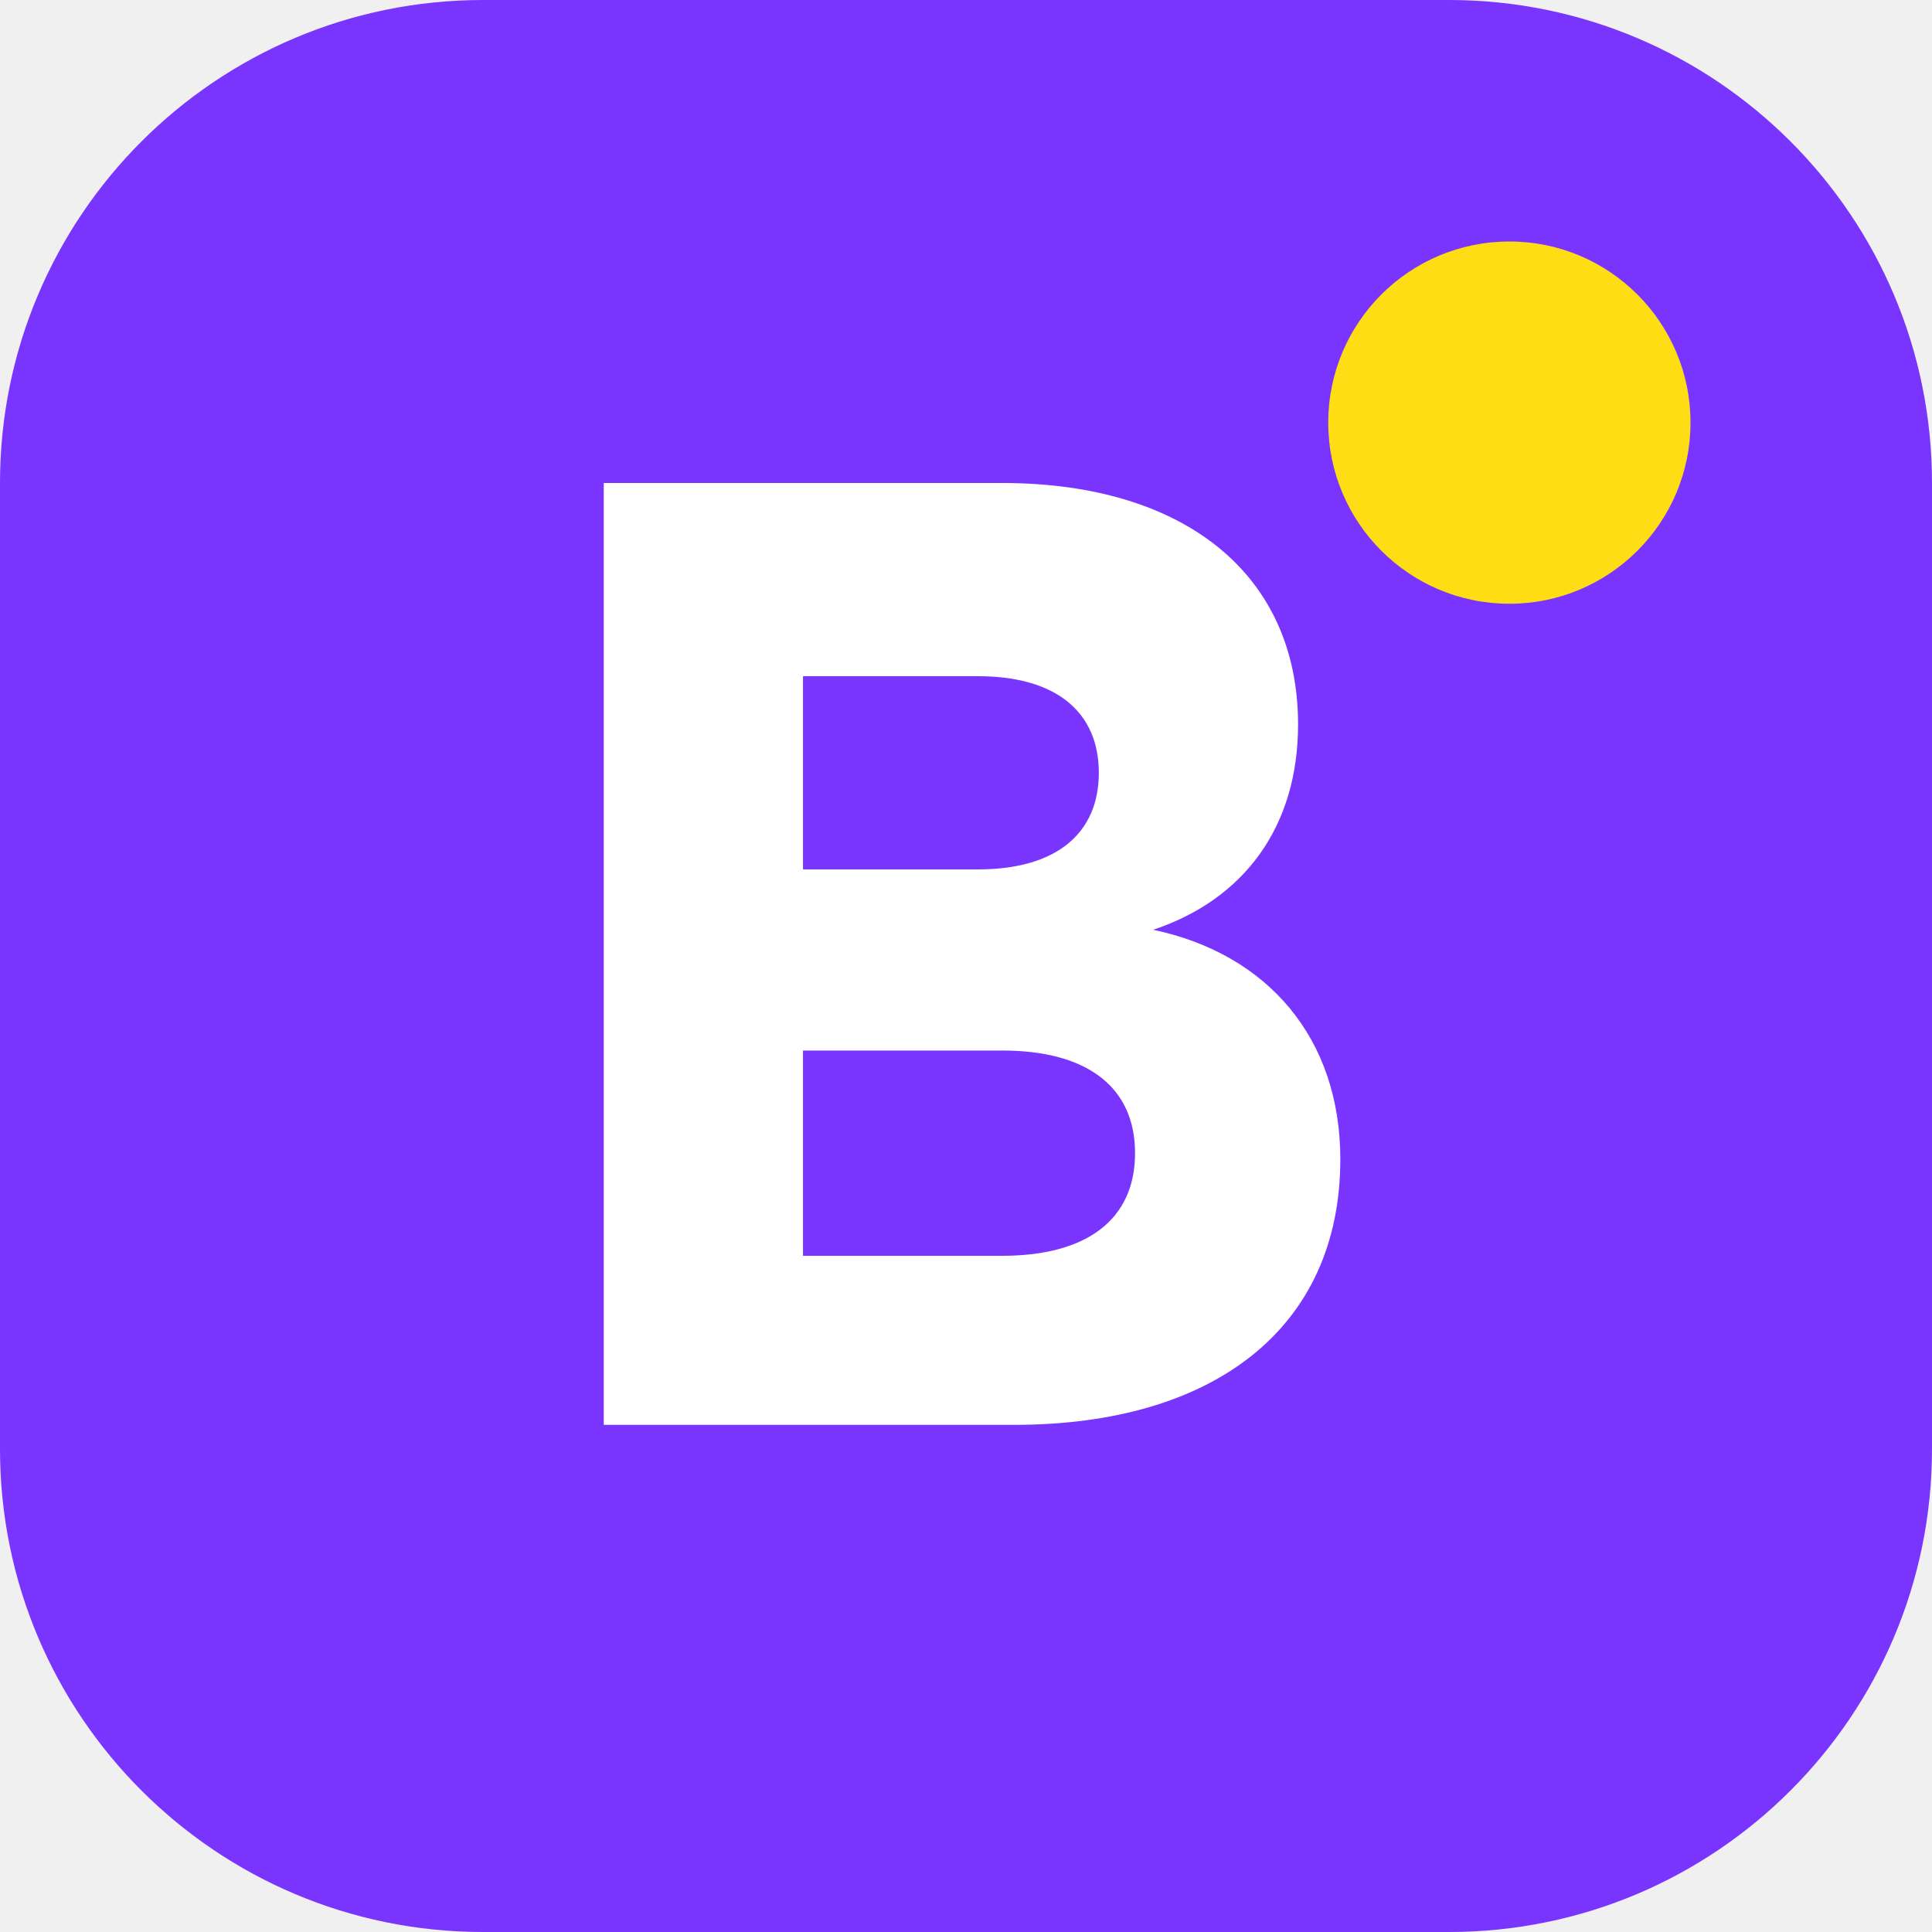
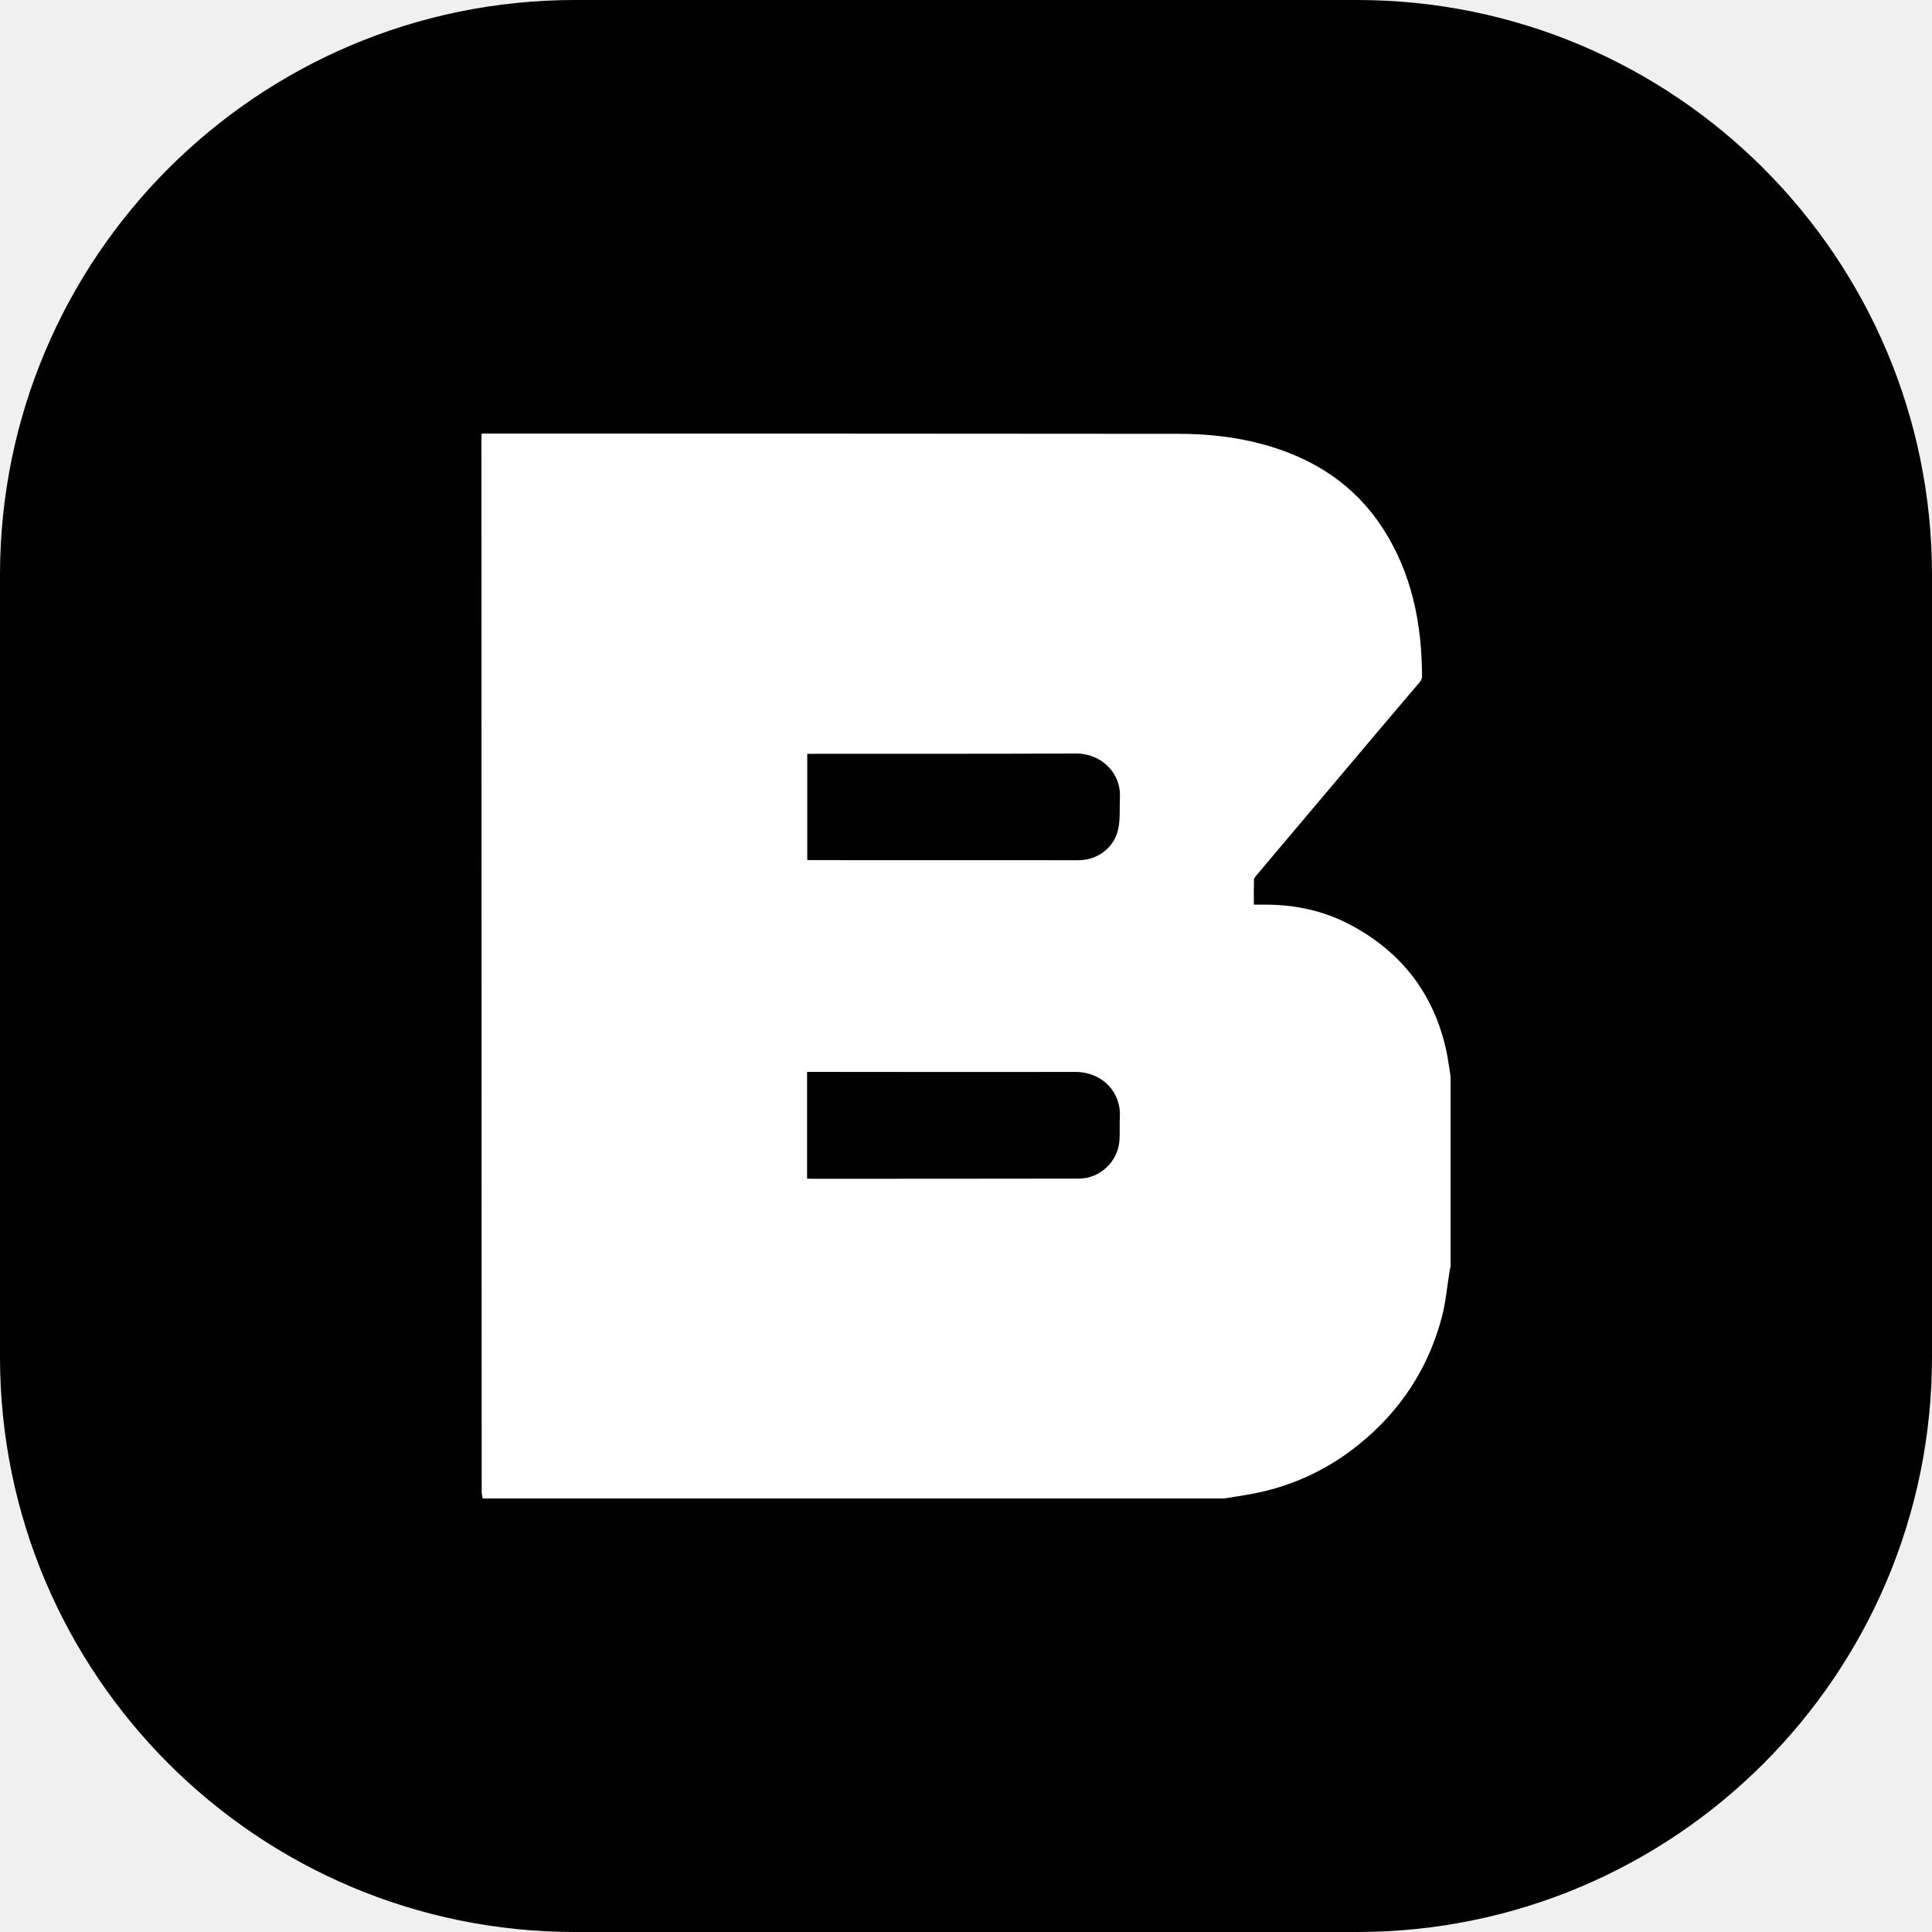
- <svg xmlns="http://www.w3.org/2000/svg" viewBox="0 0 32 32" role="img" aria-label="BrandSpace">
-   <rect width="32" height="32" rx="8" fill="#7935FE" />
-   <path d="M10 8h6.6c3 0 4.9 1.5 4.9 4 0 1.7-.9 2.9-2.4 3.4 1.9.4 3.1 1.8 3.1 3.8 0 2.8-2.1 4.4-5.4 4.4H10V8Zm3.3 6.4h2.9c1.3 0 2-.6 2-1.6s-.7-1.6-2-1.6h-2.9v3.2Zm0 6.4h3.3c1.4 0 2.2-.6 2.2-1.7s-.8-1.7-2.2-1.7h-3.3v3.4Z" fill="#FFFFFF" />
-   <circle cx="25" cy="7" r="3" fill="#FFDD15" />
+ <svg xmlns="http://www.w3.org/2000/svg" viewBox="0 0 877.07 877.07" role="img" aria-label="BrandSpace">
+   <path fill="#000000" d="M615.98 877.07H261.09C116.89 877.07 0 760.18 0 615.98V261.09C0 116.89 116.89 0 261.09 0h354.89c144.2 0 261.09 116.89 261.09 261.09v354.89c0 144.2-116.89 261.09-261.09 261.09z" />
+   <path fill="#FFFFFF" d="M555.77 680.25c-112.22 0-224.43 0-336.65 0-.16-.99-.45-1.99-.45-2.98-.06-159.21-.09-318.42-.12-477.63 0-.9.08-1.8.13-2.83h3.94c104.11.03 208.22.02 312.34.13 13.4.01 26.69 1.43 39.65 5.12 22.03 6.27 40.24 18.01 52.92 37.44 13.44 20.59 17.97 43.61 18.03 67.78 0 .83-.55 1.8-1.12 2.48-6.09 7.23-12.25 14.39-18.35 21.61-18.58 21.99-37.14 44-55.7 66.01-.48.57-1.11 1.28-1.13 1.94-.11 3.74-.05 7.49-.05 11.37h5.23c13.8-.04 26.95 2.88 39.11 9.43 22.82 12.29 37.3 31.07 42.94 56.47.88 3.98 1.36 8.04 2.03 12.07v86.24c-.13.58-.29 1.15-.39 1.73-1.16 7.1-1.75 14.35-3.57 21.27-6.18 23.48-18.97 42.81-37.9 58.03-15.24 12.26-32.56 19.84-51.88 22.87-3 .47-6.01.97-9.01 1.45zM366.47 390.4c.73.04 1.24.08 1.75.08 40.44.02 80.87.05 121.31.03 8.77 0 16.33-5.65 18.14-14.27.97-4.63.51-9.56.74-14.36.52-11.1-8.64-19.85-19.78-19.8-39.75.16-79.5.11-119.25.13h-2.91v48.19zm-.08 144.65c.61.03 1.1.08 1.6.08 40.61-.02 81.22 0 121.83-.08 9.65-.02 17.77-7.82 18.39-17.42.23-3.51-.02-7.06.17-10.58.61-11.46-8.23-20.47-20.26-20.44-39.66.1-79.33.01-118.99-.01h-2.74v48.45z" />
</svg>
